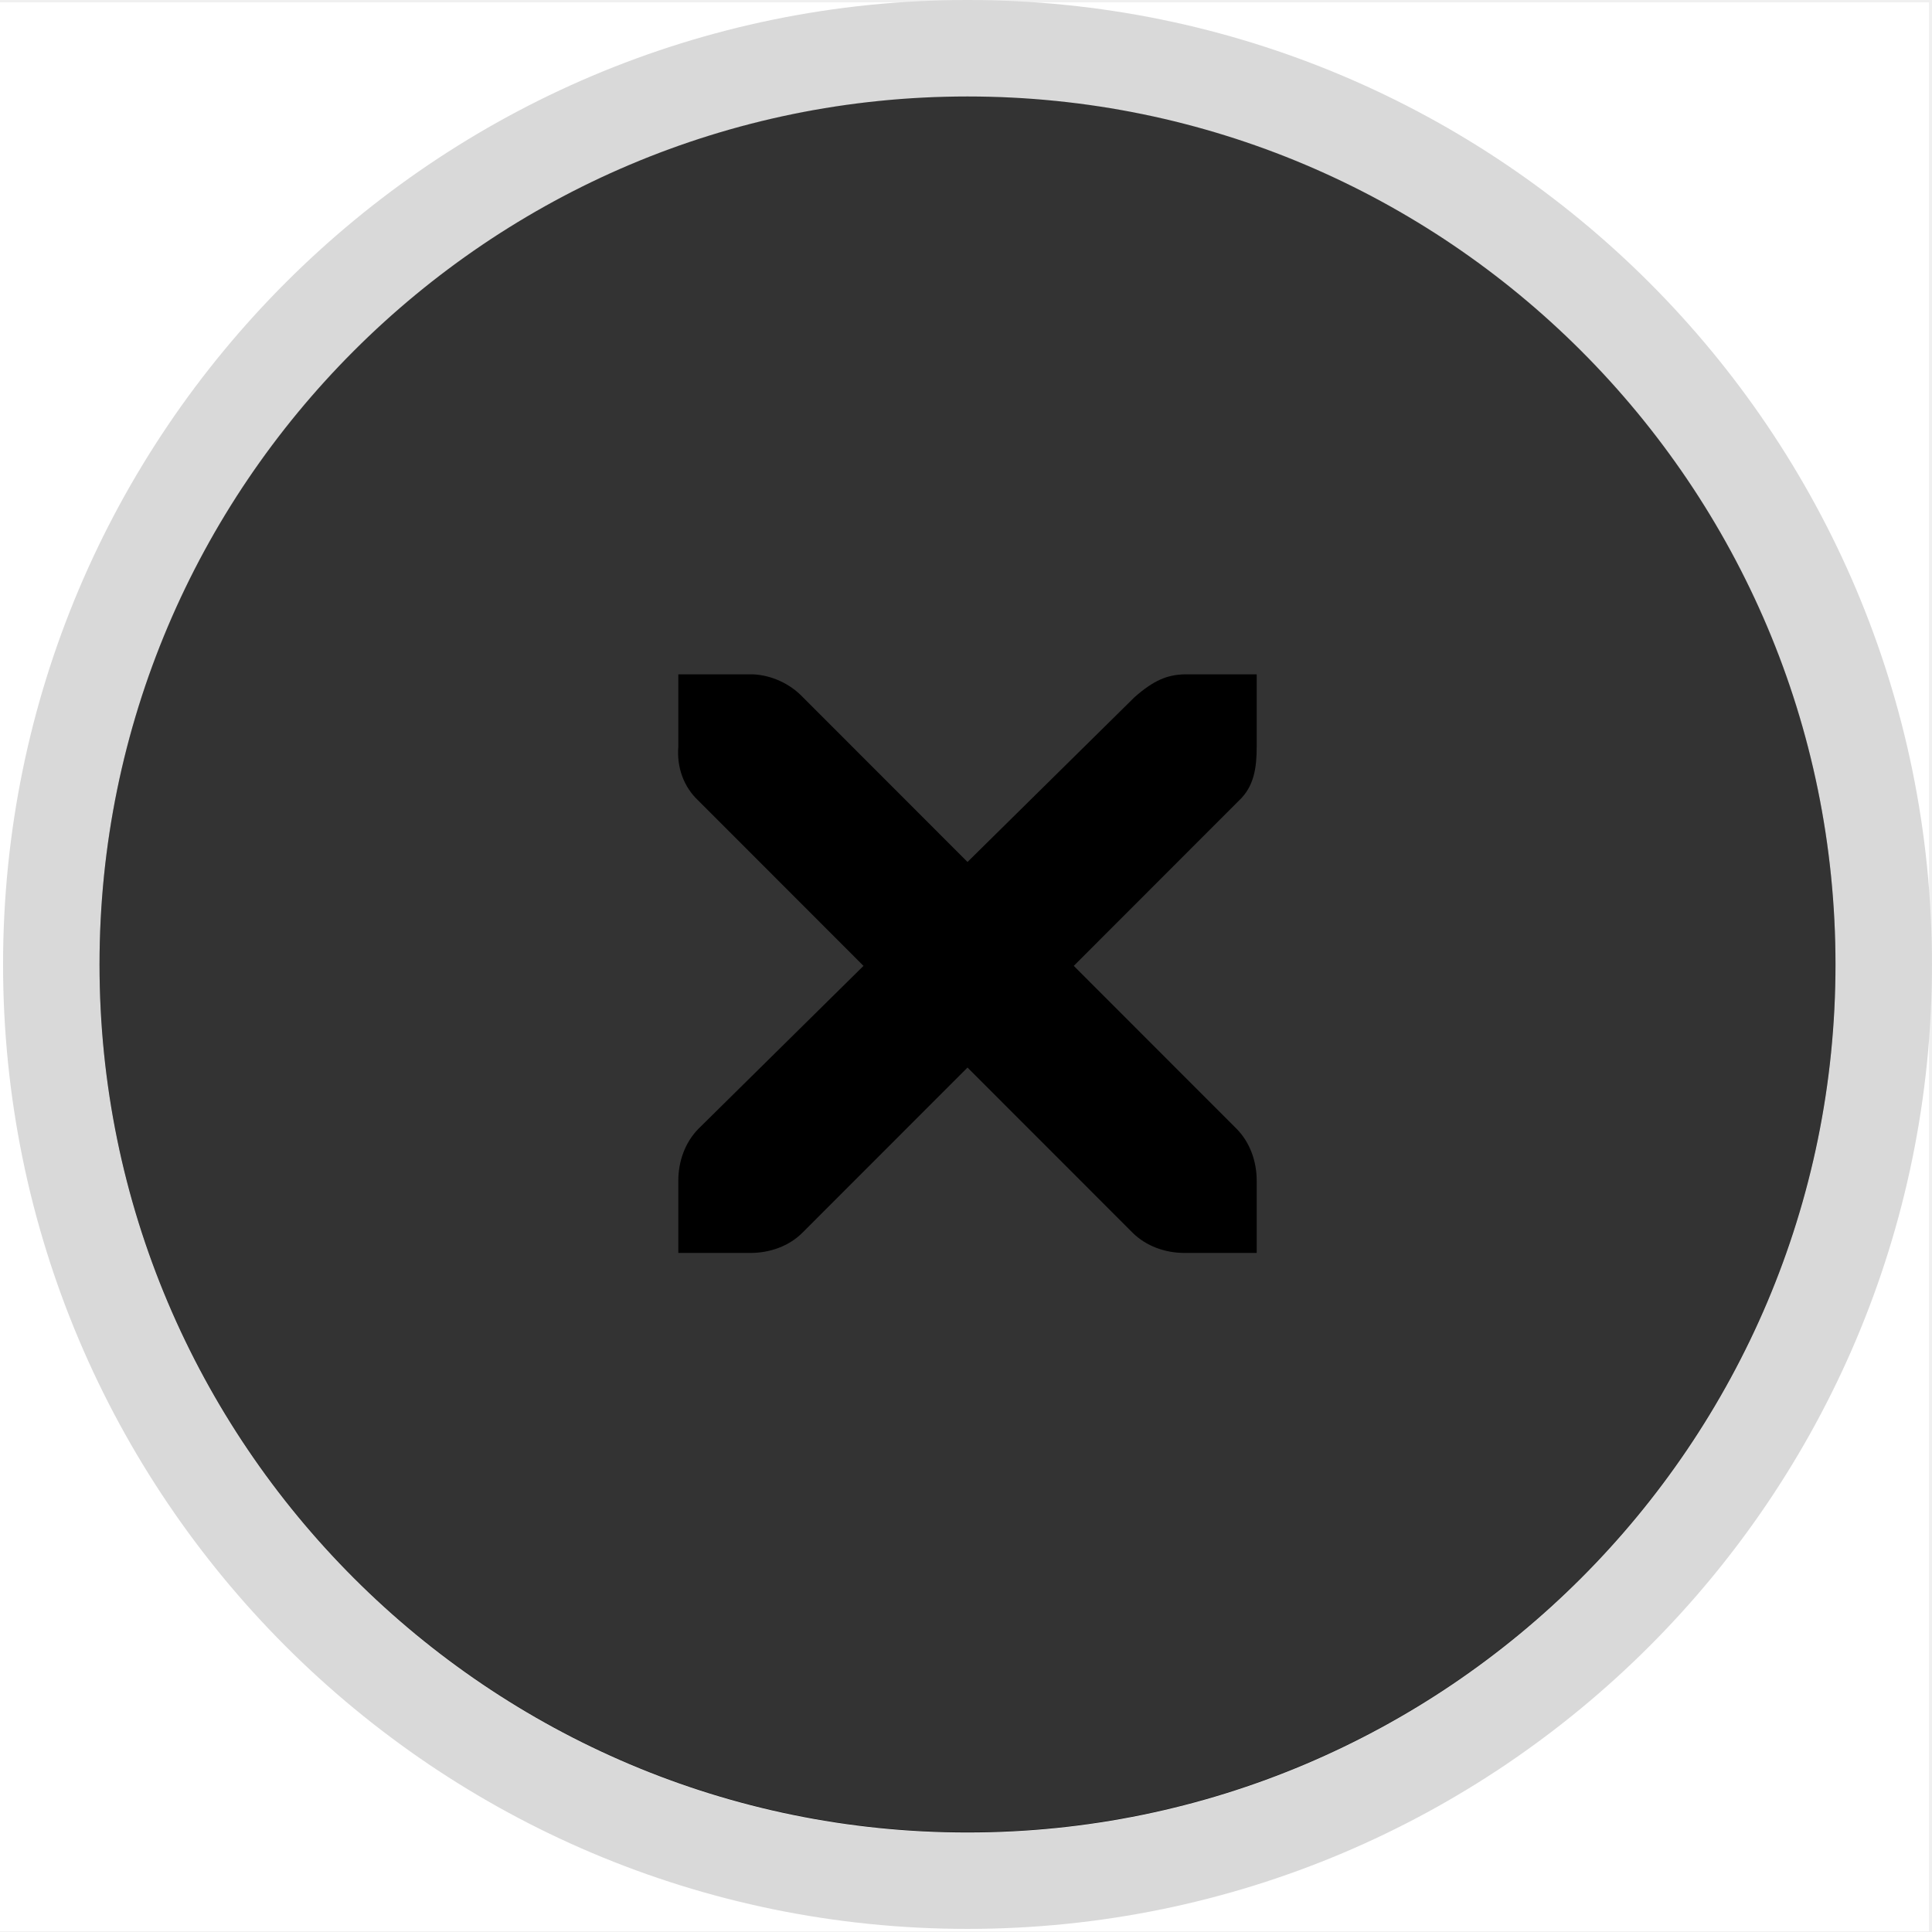
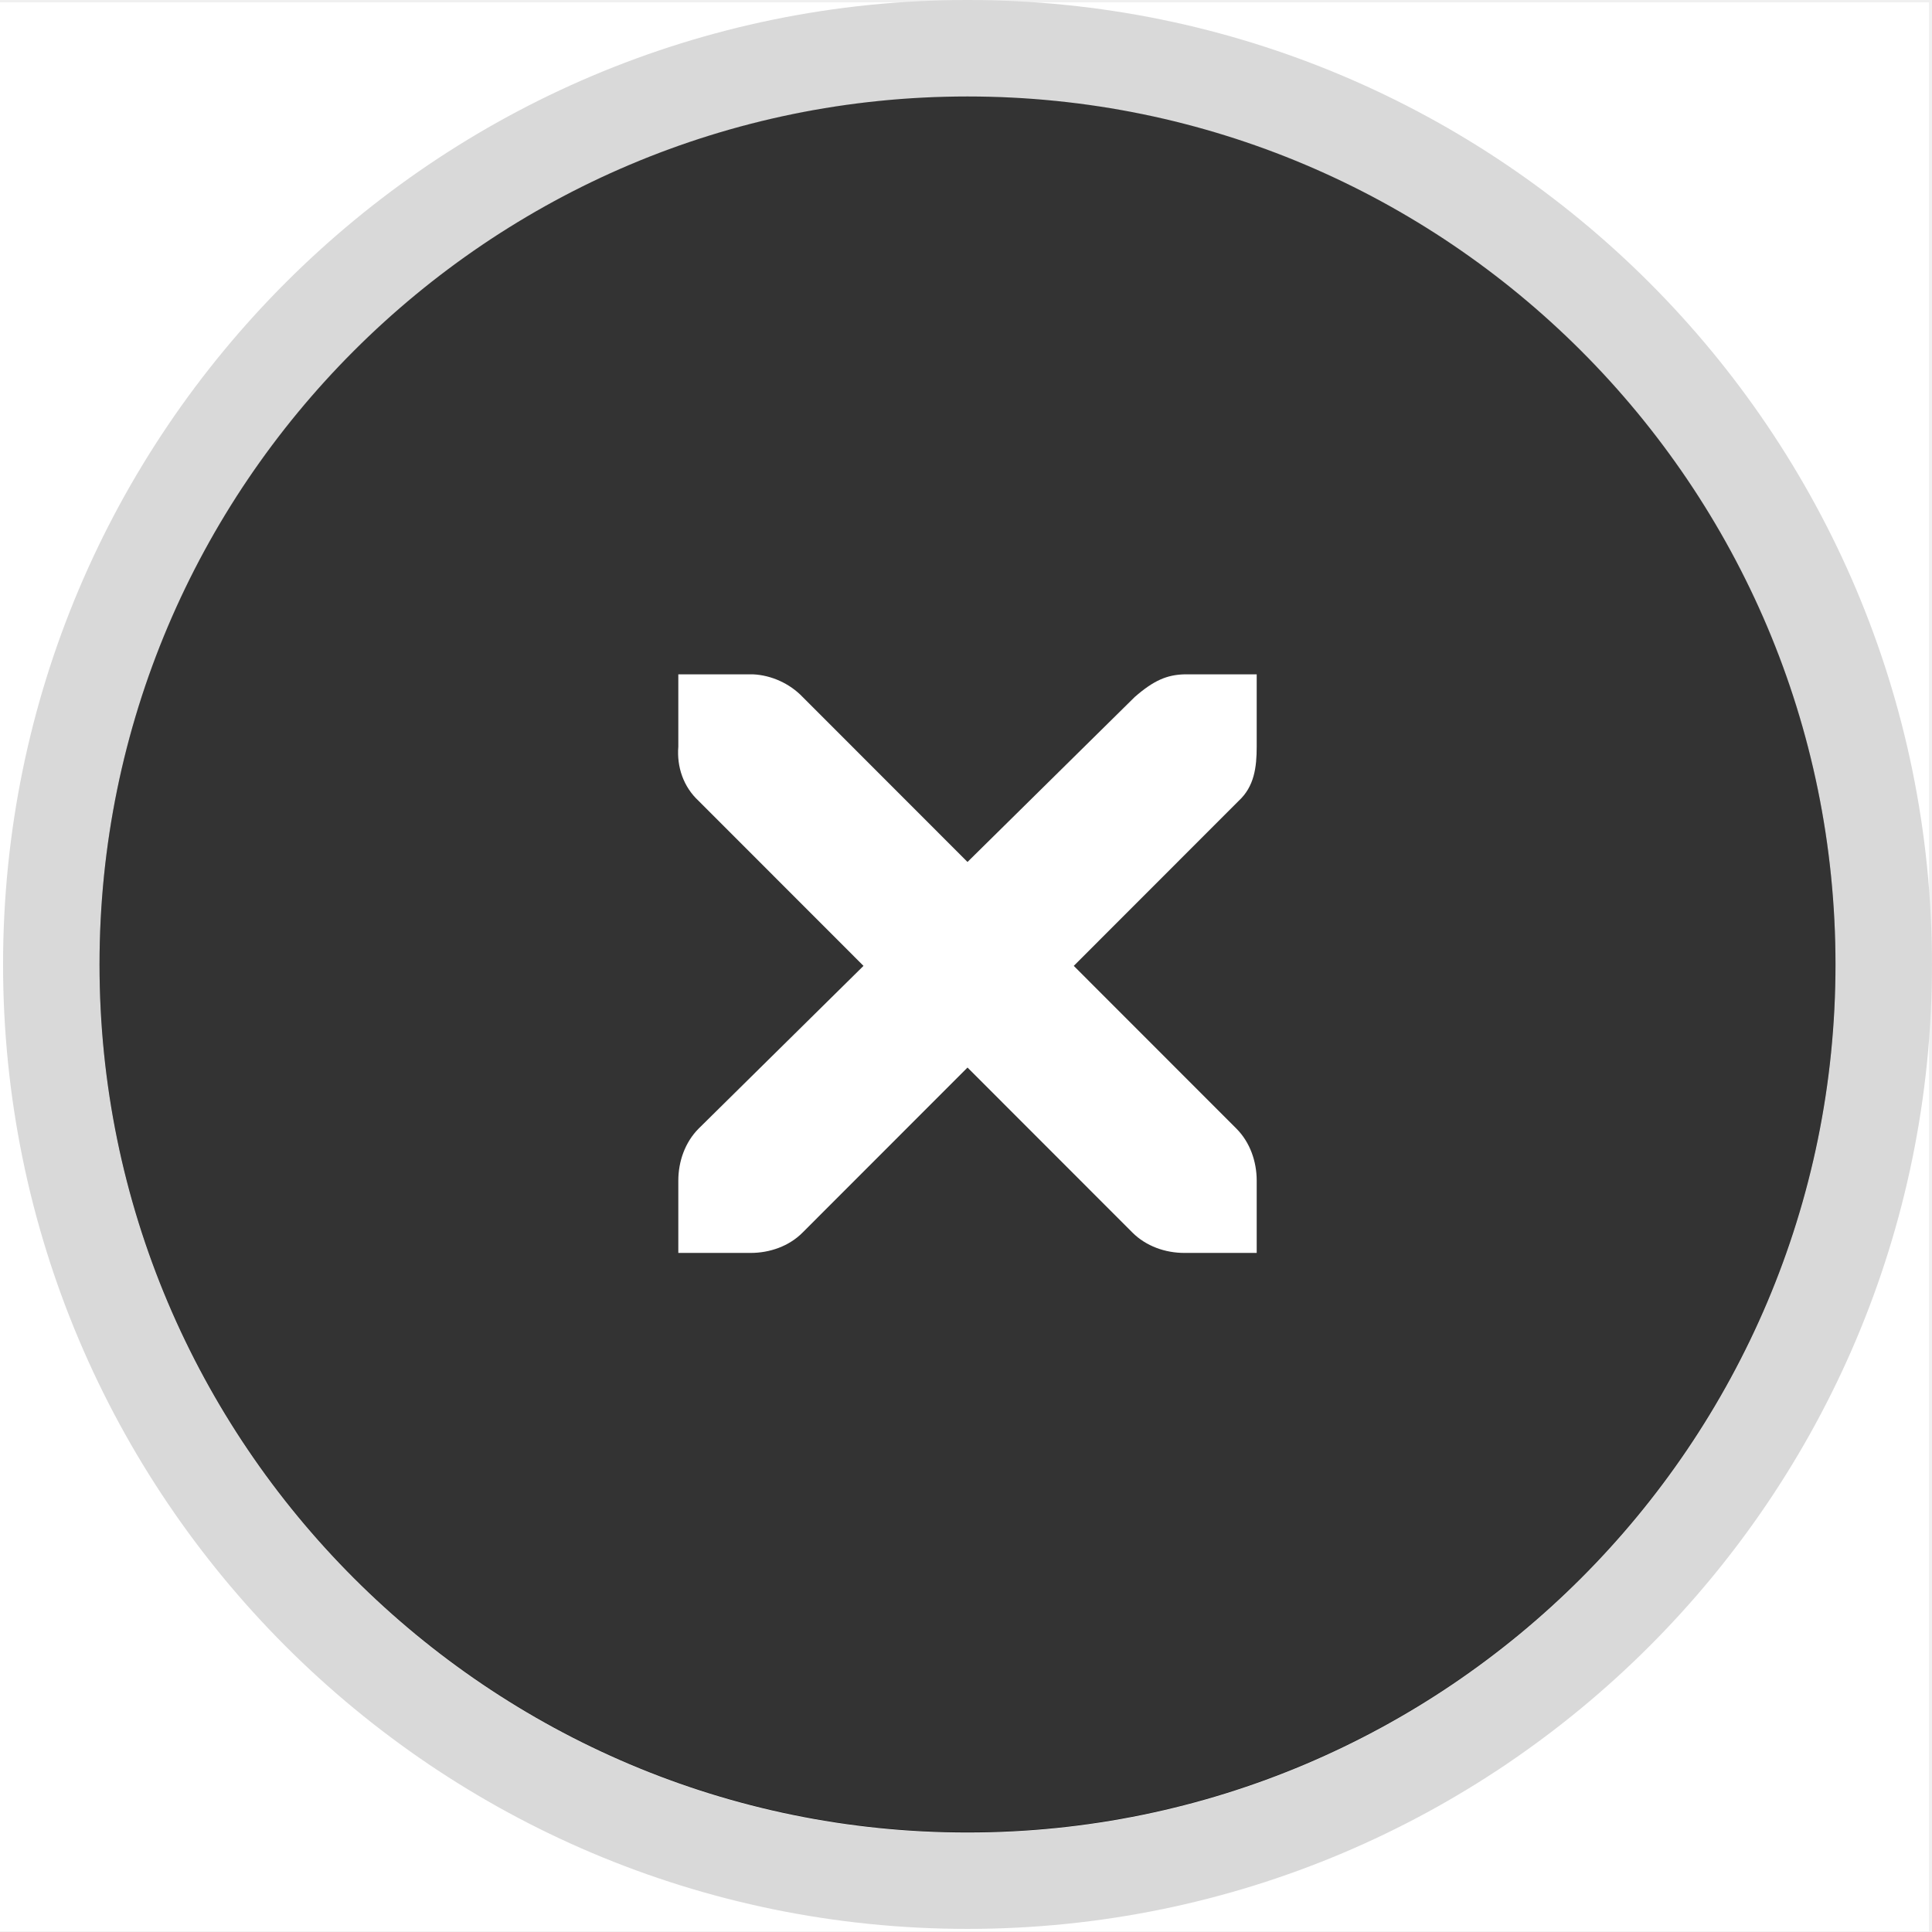
<svg xmlns="http://www.w3.org/2000/svg" xmlns:xlink="http://www.w3.org/1999/xlink" version="1.1" viewBox="0 0 20.032 20.025" id="svg212" width="20.032" height="20.025">
  <defs id="defs32">
    <linearGradient id="linearGradient1168">
      <stop style="stop-opacity:.05" offset="0" id="stop2" />
      <stop style="stop-opacity:0" offset="1" id="stop4" />
    </linearGradient>
    <linearGradient id="linearGradient1086">
      <stop stop-color="#fff" offset="0" id="stop7" />
      <stop stop-color="#fff" offset=".6" id="stop9" />
      <stop stop-color="#bababa" offset="1" id="stop11" />
    </linearGradient>
    <radialGradient id="radialGradient1090-7-9" cx="19" cy="571.7" r="7.503" gradientTransform="matrix(1.433,-5.4148e-7,5.4109e-7,1.433,-8.2283,-213.91)" gradientUnits="userSpaceOnUse" xlink:href="#linearGradient1086" />
    <radialGradient id="radialGradient1090-7-93" cx="19" cy="571.7" r="7.503" gradientTransform="matrix(1.433,-5.4148e-7,5.4109e-7,1.433,-8.2283,-180.9)" gradientUnits="userSpaceOnUse" xlink:href="#linearGradient1086" />
    <radialGradient id="radialGradient1090-4-5" cx="19" cy="571.7" r="7.503" gradientTransform="matrix(1.4224,-5.3748e-7,5.371e-7,1.4224,57.973,-174.87)" gradientUnits="userSpaceOnUse" xlink:href="#linearGradient1086" />
    <radialGradient id="radialGradient1090-4-5-7" cx="19" cy="571.7" r="7.503" gradientTransform="matrix(1.4224,-5.3748e-7,5.371e-7,1.4224,57.973,-207.87)" gradientUnits="userSpaceOnUse" xlink:href="#linearGradient1086" />
    <radialGradient id="radialGradient1090-4-5-7-3" cx="19" cy="571.7" r="7.503" gradientTransform="matrix(1.4224,-5.3748e-7,5.371e-7,1.4224,57.973,-174.87)" gradientUnits="userSpaceOnUse" xlink:href="#linearGradient1086" />
    <radialGradient id="radialGradient1090-4-5-7-5" cx="19" cy="571.7" r="7.503" gradientTransform="matrix(1.4224,-5.3748e-7,5.371e-7,1.4224,57.973,-207.87)" gradientUnits="userSpaceOnUse" xlink:href="#linearGradient1086" />
    <linearGradient id="linearGradient1080" x1="19" x2="19" y1="562.36" y2="581.25" gradientUnits="userSpaceOnUse" xlink:href="#linearGradient1168" />
    <linearGradient id="linearGradient1080-2" x1="19" x2="19" y1="562.36" y2="581.25" gradientTransform="translate(2.7e-7,33)" gradientUnits="userSpaceOnUse" xlink:href="#linearGradient1168" />
    <linearGradient id="linearGradient1080-7" x1="19" x2="19" y1="562.36" y2="581.25" gradientTransform="translate(-2.9e-7,66)" gradientUnits="userSpaceOnUse" xlink:href="#linearGradient1168" />
    <clipPath id="a-9">
      <rect x="9.5" y="178.85" width="6" height="31" fill="#ffffff" opacity="0.539" id="rect23" />
    </clipPath>
    <clipPath id="b-8">
      <rect x="109.41" y="196.63" width="16" height="16" opacity="0.3" id="rect26" />
    </clipPath>
    <clipPath id="clipPath6191">
      <path d="m 9.5,194.85 v -16 h 16 v 5 h -11 v 11 z" style="stroke-width:30.2;stroke-linecap:round;stroke-linejoin:round" id="path29" />
    </clipPath>
  </defs>
  <g id="close-prelight" transform="matrix(1.0573,0,0,1.0573,-44.94582,-594.0726)">
    <rect x="42.51" y="561.9" width="18.917" height="18.917" fill="#ffffff" stroke-width="0.676" id="rect43" />
    <path d="m 51.998,562.35 c -4.959,0 -8.985,4.026 -8.985,8.985 0,4.959 4.026,8.985 8.985,8.985 4.959,0 8.985,-4.026 8.985,-8.985 0,-4.959 -4.026,-8.985 -8.985,-8.985 z" color="#000000" color-rendering="auto" dominant-baseline="auto" fill="#000000" image-rendering="auto" shape-rendering="auto" solid-color="#000000" stop-color="#000000" style="stroke:#d9d9d9;stroke-width:0.946" id="path45" />
    <path d="m 51.998,562.82 c -4.698,0 -8.512,3.814 -8.512,8.512 0,4.698 3.814,8.512 8.512,8.512 4.698,0 8.512,-3.814 8.512,-8.512 0,-4.698 -3.814,-8.512 -8.512,-8.512 z" color="#000000" color-rendering="auto" dominant-baseline="auto" fill="#fff" image-rendering="auto" opacity=".1" shape-rendering="auto" solid-color="#000000" stop-color="#000000" style="opacity:0.2;fill:#ffffff" id="path47" />
-     <path d="m 49.163,568.49 h 0.709 c 0.008,-9e-5 0.015,-3.3e-4 0.022,0 0.181,0.008 0.362,0.091 0.487,0.222 l 1.617,1.618 1.64,-1.618 c 0.188,-0.164 0.317,-0.217 0.487,-0.222 h 0.709 v 0.709 c 0,0.203 -0.024,0.391 -0.177,0.532 l -1.617,1.618 1.595,1.596 c 0.133,0.133 0.199,0.322 0.199,0.51 v 0.709 h -0.709 c -0.188,-10e-6 -0.376,-0.066 -0.51,-0.2 l -1.617,-1.618 -1.617,1.618 c -0.133,0.134 -0.322,0.2 -0.51,0.2 h -0.709 v -0.709 c 0,-0.188 0.066,-0.376 0.199,-0.51 l 1.617,-1.596 -1.617,-1.618 c -0.149,-0.138 -0.215,-0.333 -0.199,-0.532 V 568.49 Z" color="#bebebe" enable-background="new" fill="#fff" stroke-width="1.261" style="fill:#000000" id="path49" />
+     <path d="m 49.163,568.49 h 0.709 c 0.008,-9e-5 0.015,-3.3e-4 0.022,0 0.181,0.008 0.362,0.091 0.487,0.222 l 1.617,1.618 1.64,-1.618 c 0.188,-0.164 0.317,-0.217 0.487,-0.222 h 0.709 v 0.709 c 0,0.203 -0.024,0.391 -0.177,0.532 l -1.617,1.618 1.595,1.596 c 0.133,0.133 0.199,0.322 0.199,0.51 v 0.709 h -0.709 c -0.188,-10e-6 -0.376,-0.066 -0.51,-0.2 l -1.617,-1.618 -1.617,1.618 c -0.133,0.134 -0.322,0.2 -0.51,0.2 h -0.709 v -0.709 c 0,-0.188 0.066,-0.376 0.199,-0.51 l 1.617,-1.596 -1.617,-1.618 c -0.149,-0.138 -0.215,-0.333 -0.199,-0.532 V 568.49 Z" color="#bebebe" enable-background="new" fill="#fff" stroke-width="1.261" style="fill:#ffffff" id="path49" />
  </g>
</svg>
